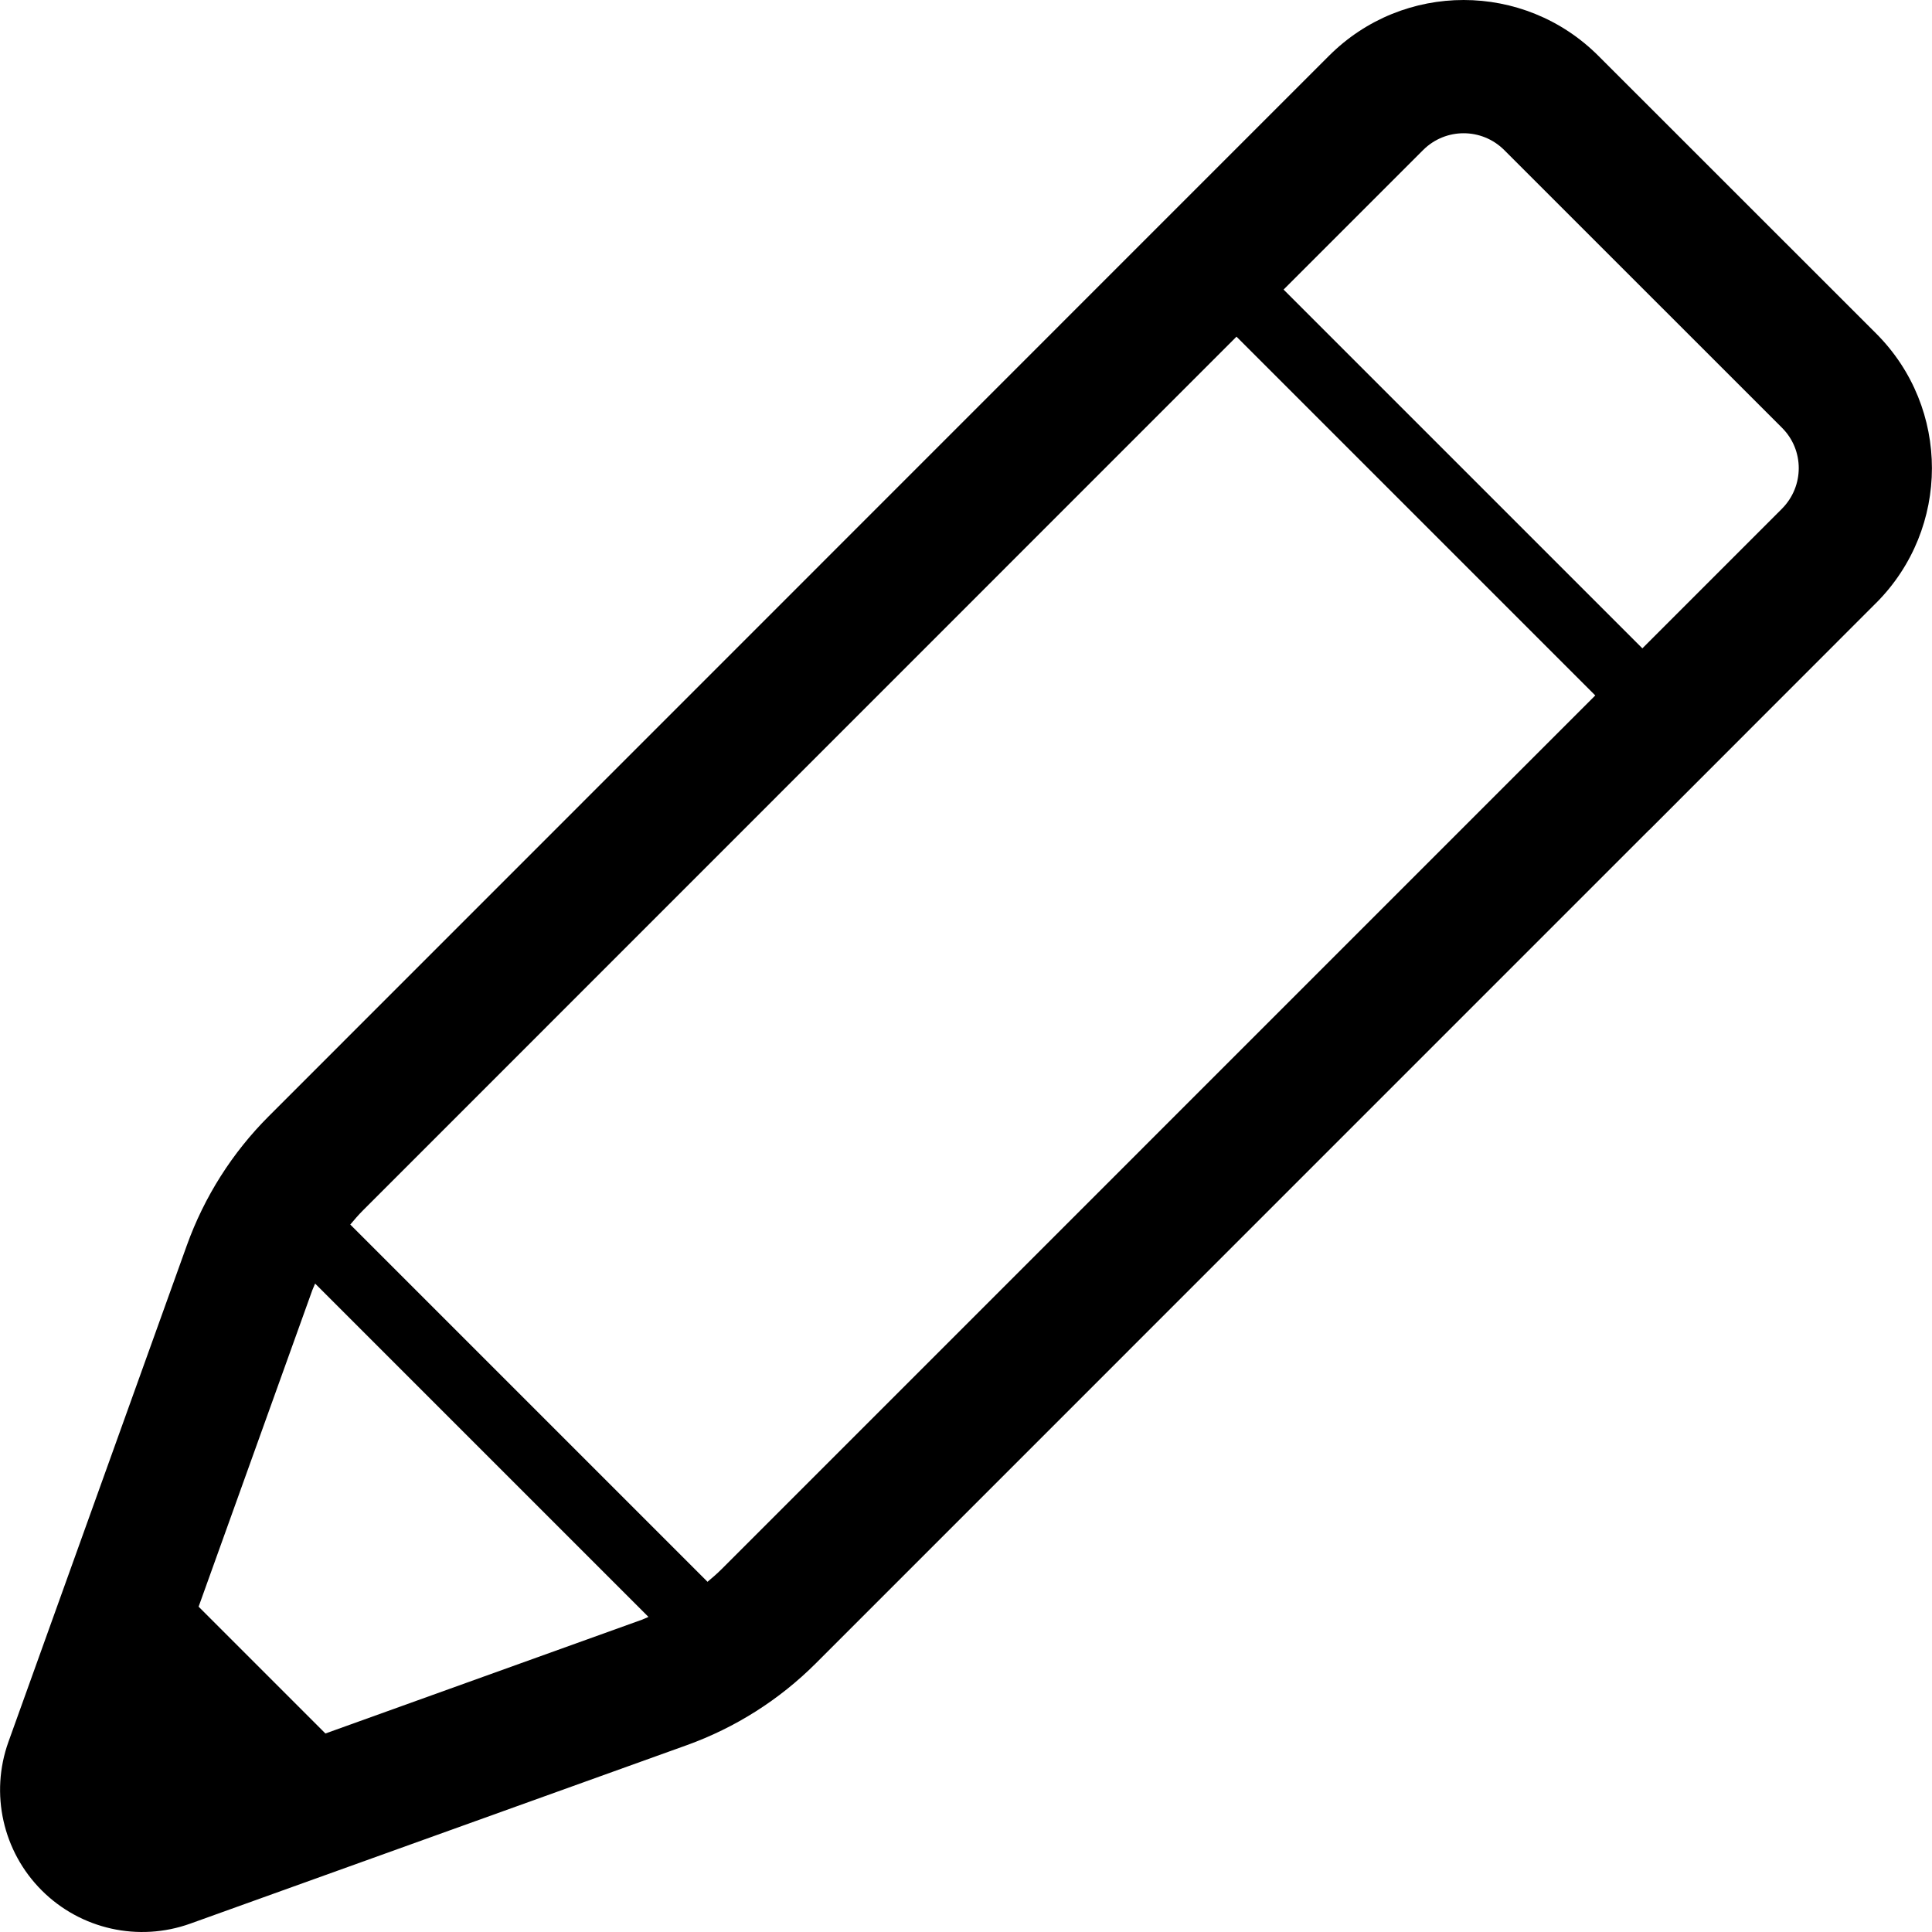
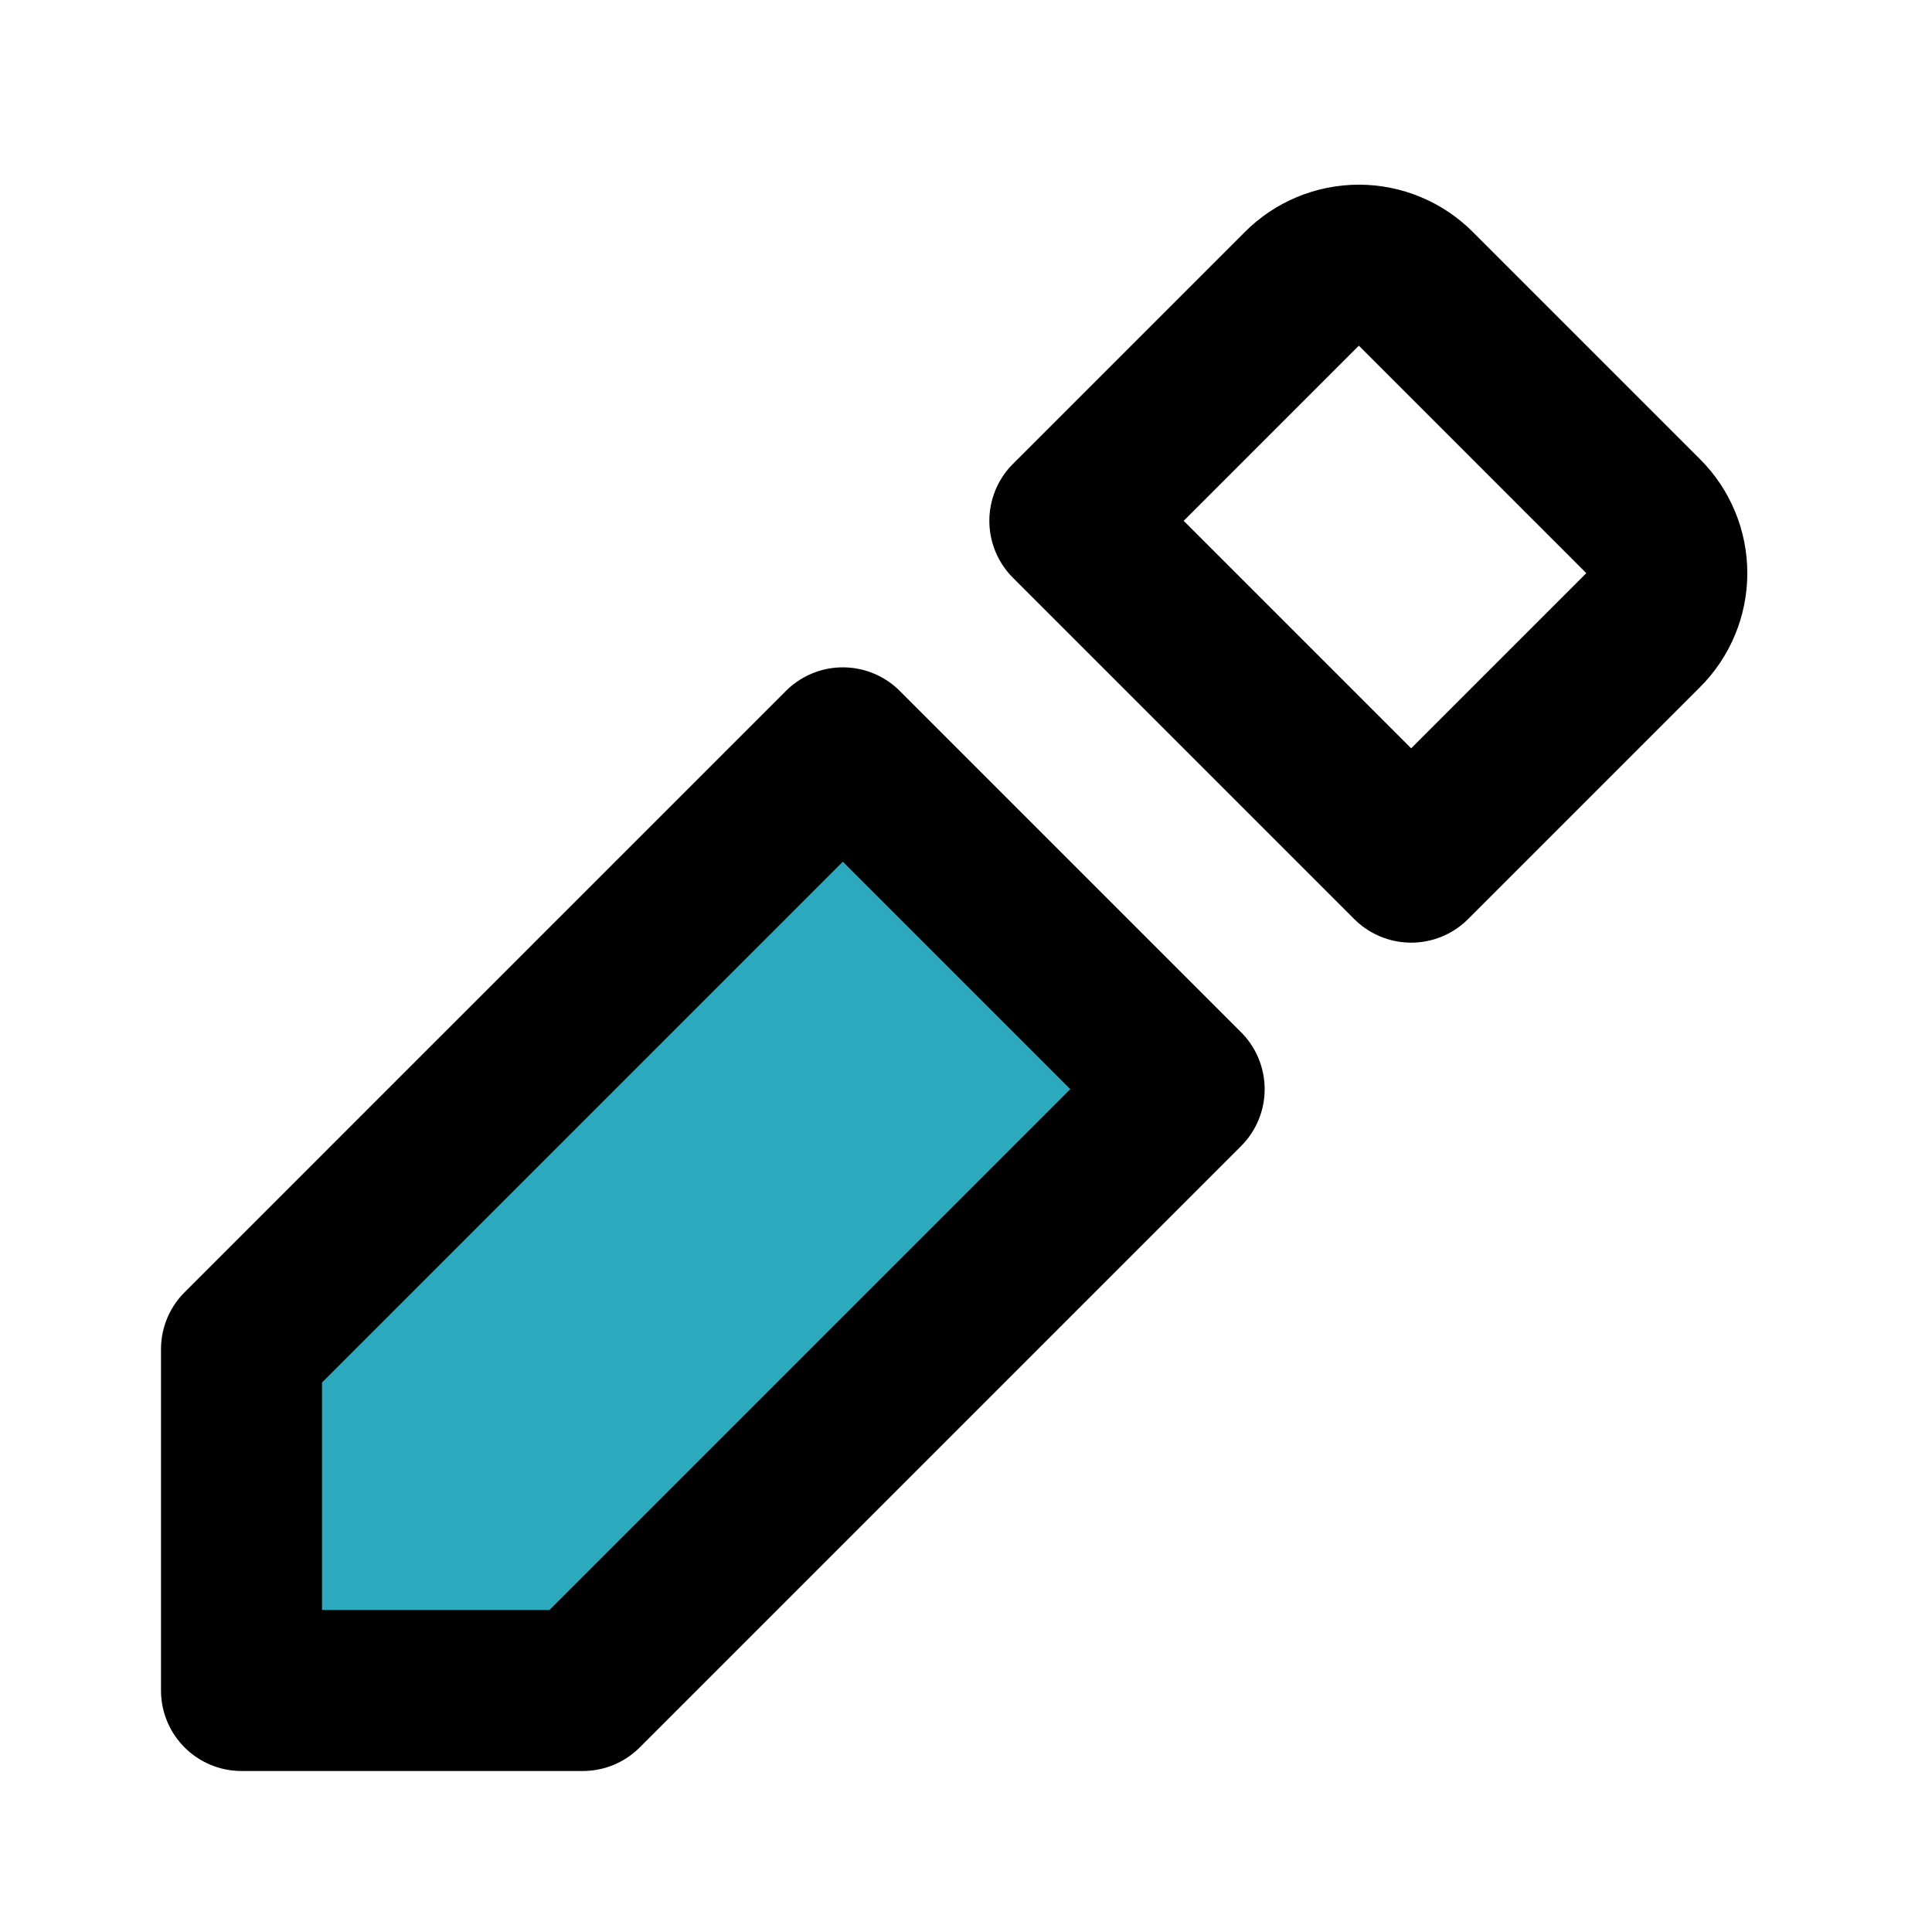
- <svg xmlns="http://www.w3.org/2000/svg" height="800px" width="800px" version="1.1" id="_x32_" viewBox="0 0 512 512" xml:space="preserve">
-   <style type="text/css">
- 	.st0{fill:#000000;}
- </style>
-   <g>
-     <path class="st0" d="M497.209,88.393l-73.626-73.6c-19.721-19.712-51.656-19.729-71.376-0.017L304.473,62.51L71.218,295.816   c-9.671,9.662-17.066,21.341-21.695,34.193L2.238,461.6c-4.93,13.73-1.492,29.064,8.818,39.372   c10.318,10.317,25.659,13.739,39.39,8.801l131.565-47.286c12.851-4.628,24.539-12.032,34.201-21.694l220.801-220.817l0.017,0.017   l12.481-12.498l47.699-47.725l0.026-0.018C516.861,140.039,516.939,108.14,497.209,88.393z M170.064,429.26l-83.822,30.133   l-33.606-33.607l30.116-83.831c0.224-0.604,0.517-1.19,0.758-1.792l88.339,88.339C171.245,428.752,170.676,429.036,170.064,429.26z    M191.242,415.831c-1.19,1.19-2.457,2.284-3.741,3.362l-94.674-94.674c1.069-1.276,2.163-2.552,3.352-3.741L327.685,89.22   l95.079,95.08L191.242,415.831z M472.247,134.808l-35.235,35.244l-1.767,1.767l-95.08-95.079l37.003-37.003   c5.921-5.896,15.506-5.905,21.454,0.017l73.625,73.609c5.921,5.904,5.93,15.489-0.026,21.47L472.247,134.808z" />
-   </g>
+ <svg xmlns="http://www.w3.org/2000/svg" fill="#000000" width="800px" height="800px" viewBox="0 0 24 24" id="edit-alt-2" data-name="Flat Line" class="icon flat-line">
+   <polygon id="secondary" points="10.47 9.29 14.71 13.53 7.24 21 3 21 3 16.76 10.47 9.29" style="fill: rgb(44, 169, 188); stroke-width: 2;" />
+   <path id="primary" d="M20.41,7.83l-2.88,2.88L13.29,6.47l2.88-2.88a1,1,0,0,1,1.42,0l2.82,2.82A1,1,0,0,1,20.41,7.83ZM3,16.76V21H7.24l7.47-7.47L10.47,9.29Z" style="fill: none; stroke: rgb(0, 0, 0); stroke-linecap: round; stroke-linejoin: round; stroke-width: 2;" />
</svg>
